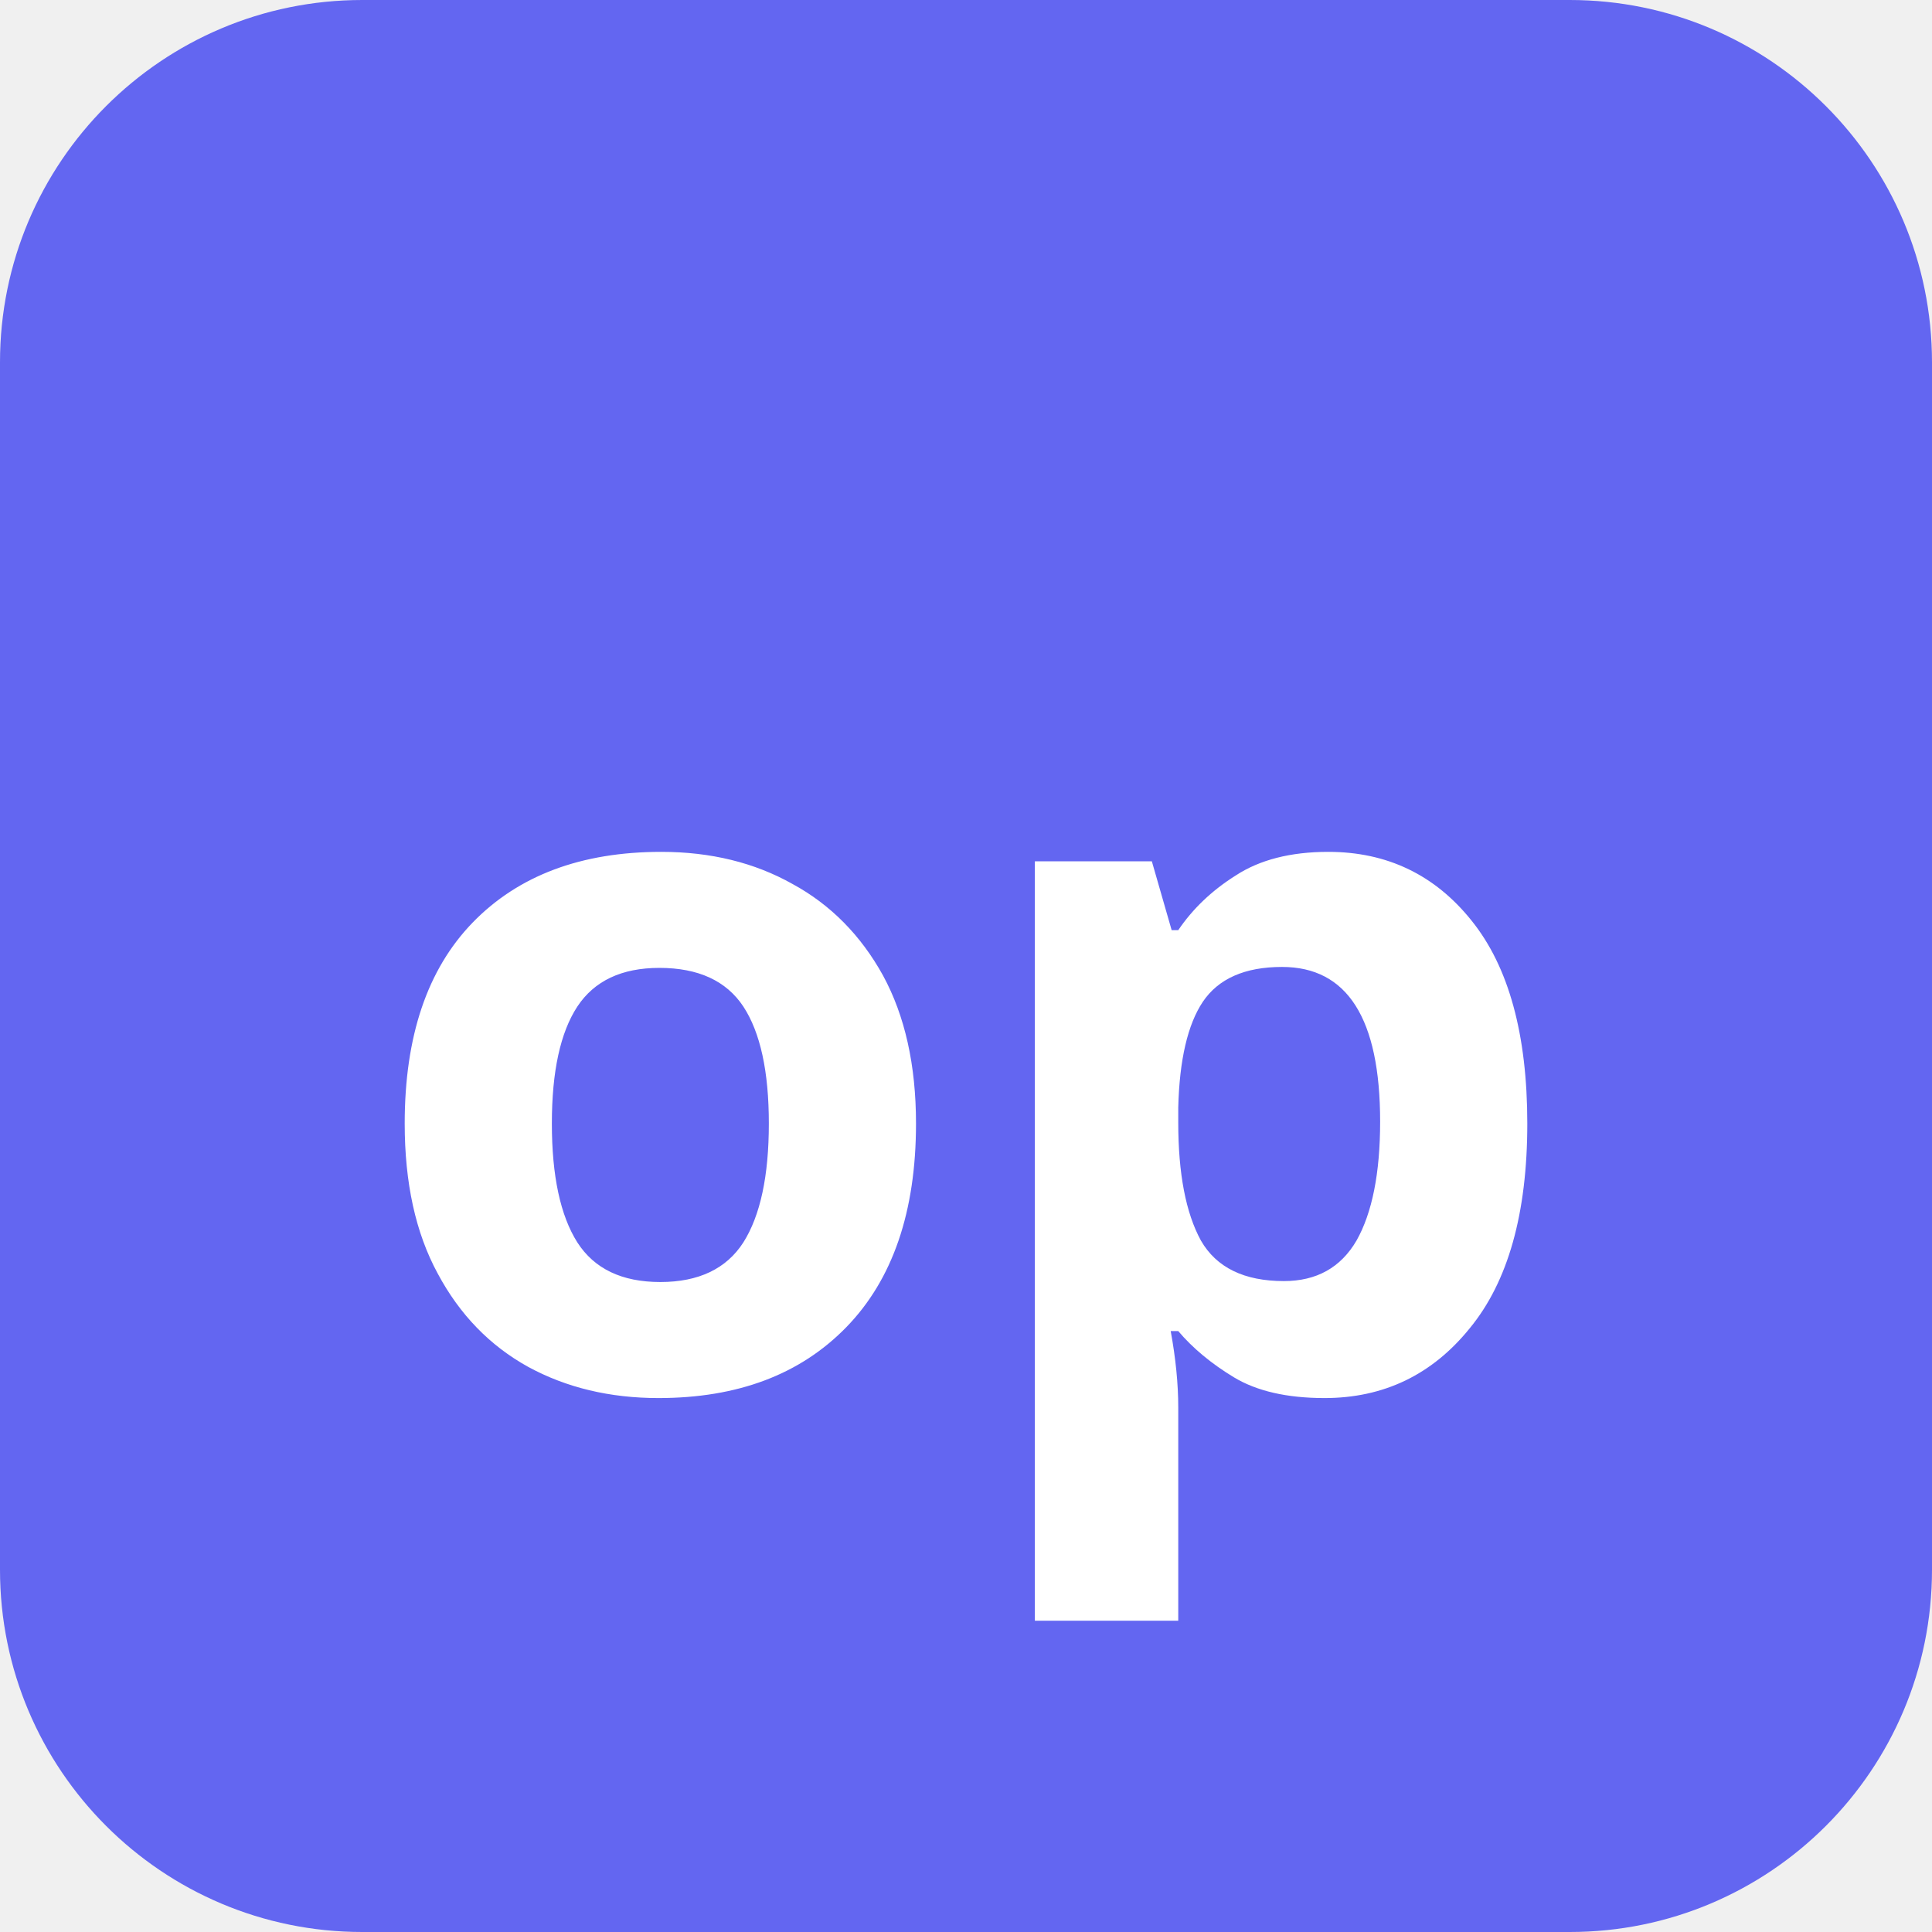
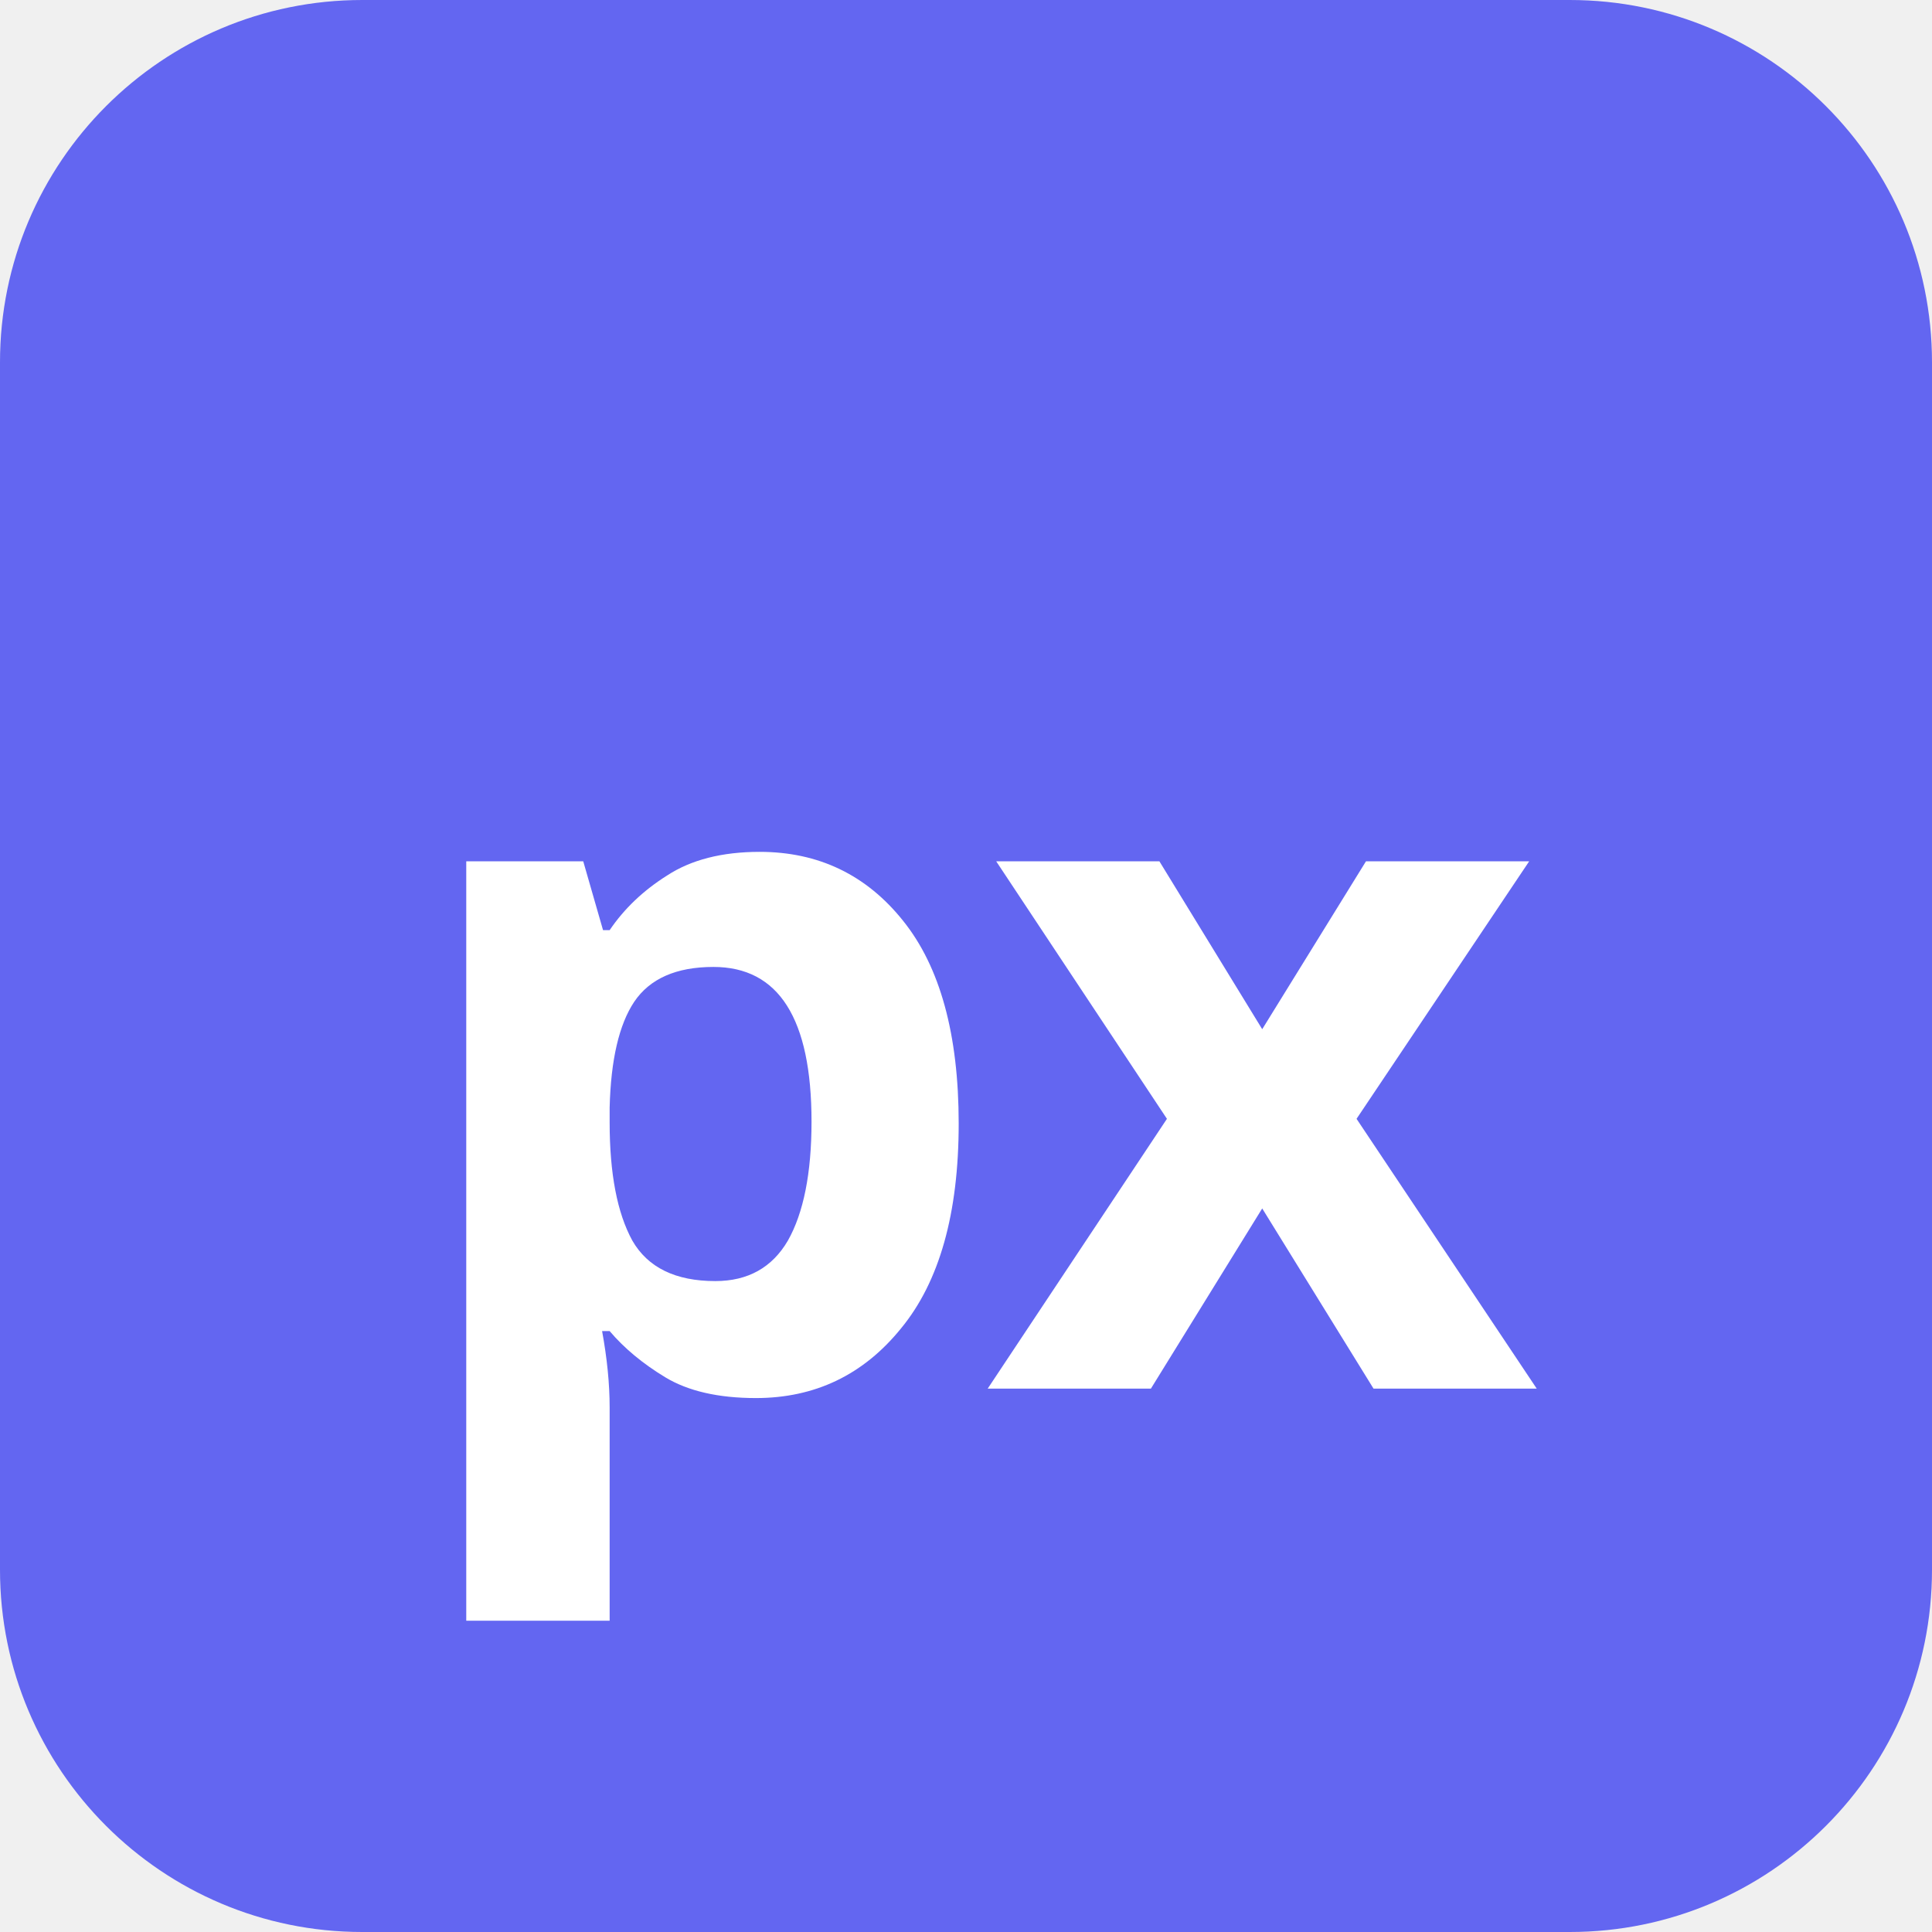
<svg xmlns="http://www.w3.org/2000/svg" viewBox="0 0 32 32">
  <rect width="32" height="32" rx="6" fill="#6366f1" />
-   <text x="16" y="23" text-anchor="middle" font-family="system-ui,sans-serif" font-weight="900" font-size="16" fill="white">op</text>
+   <text x="16" y="23" text-anchor="middle" font-family="system-ui,sans-serif" font-weight="900" font-size="16" fill="white">px</text>
</svg>
